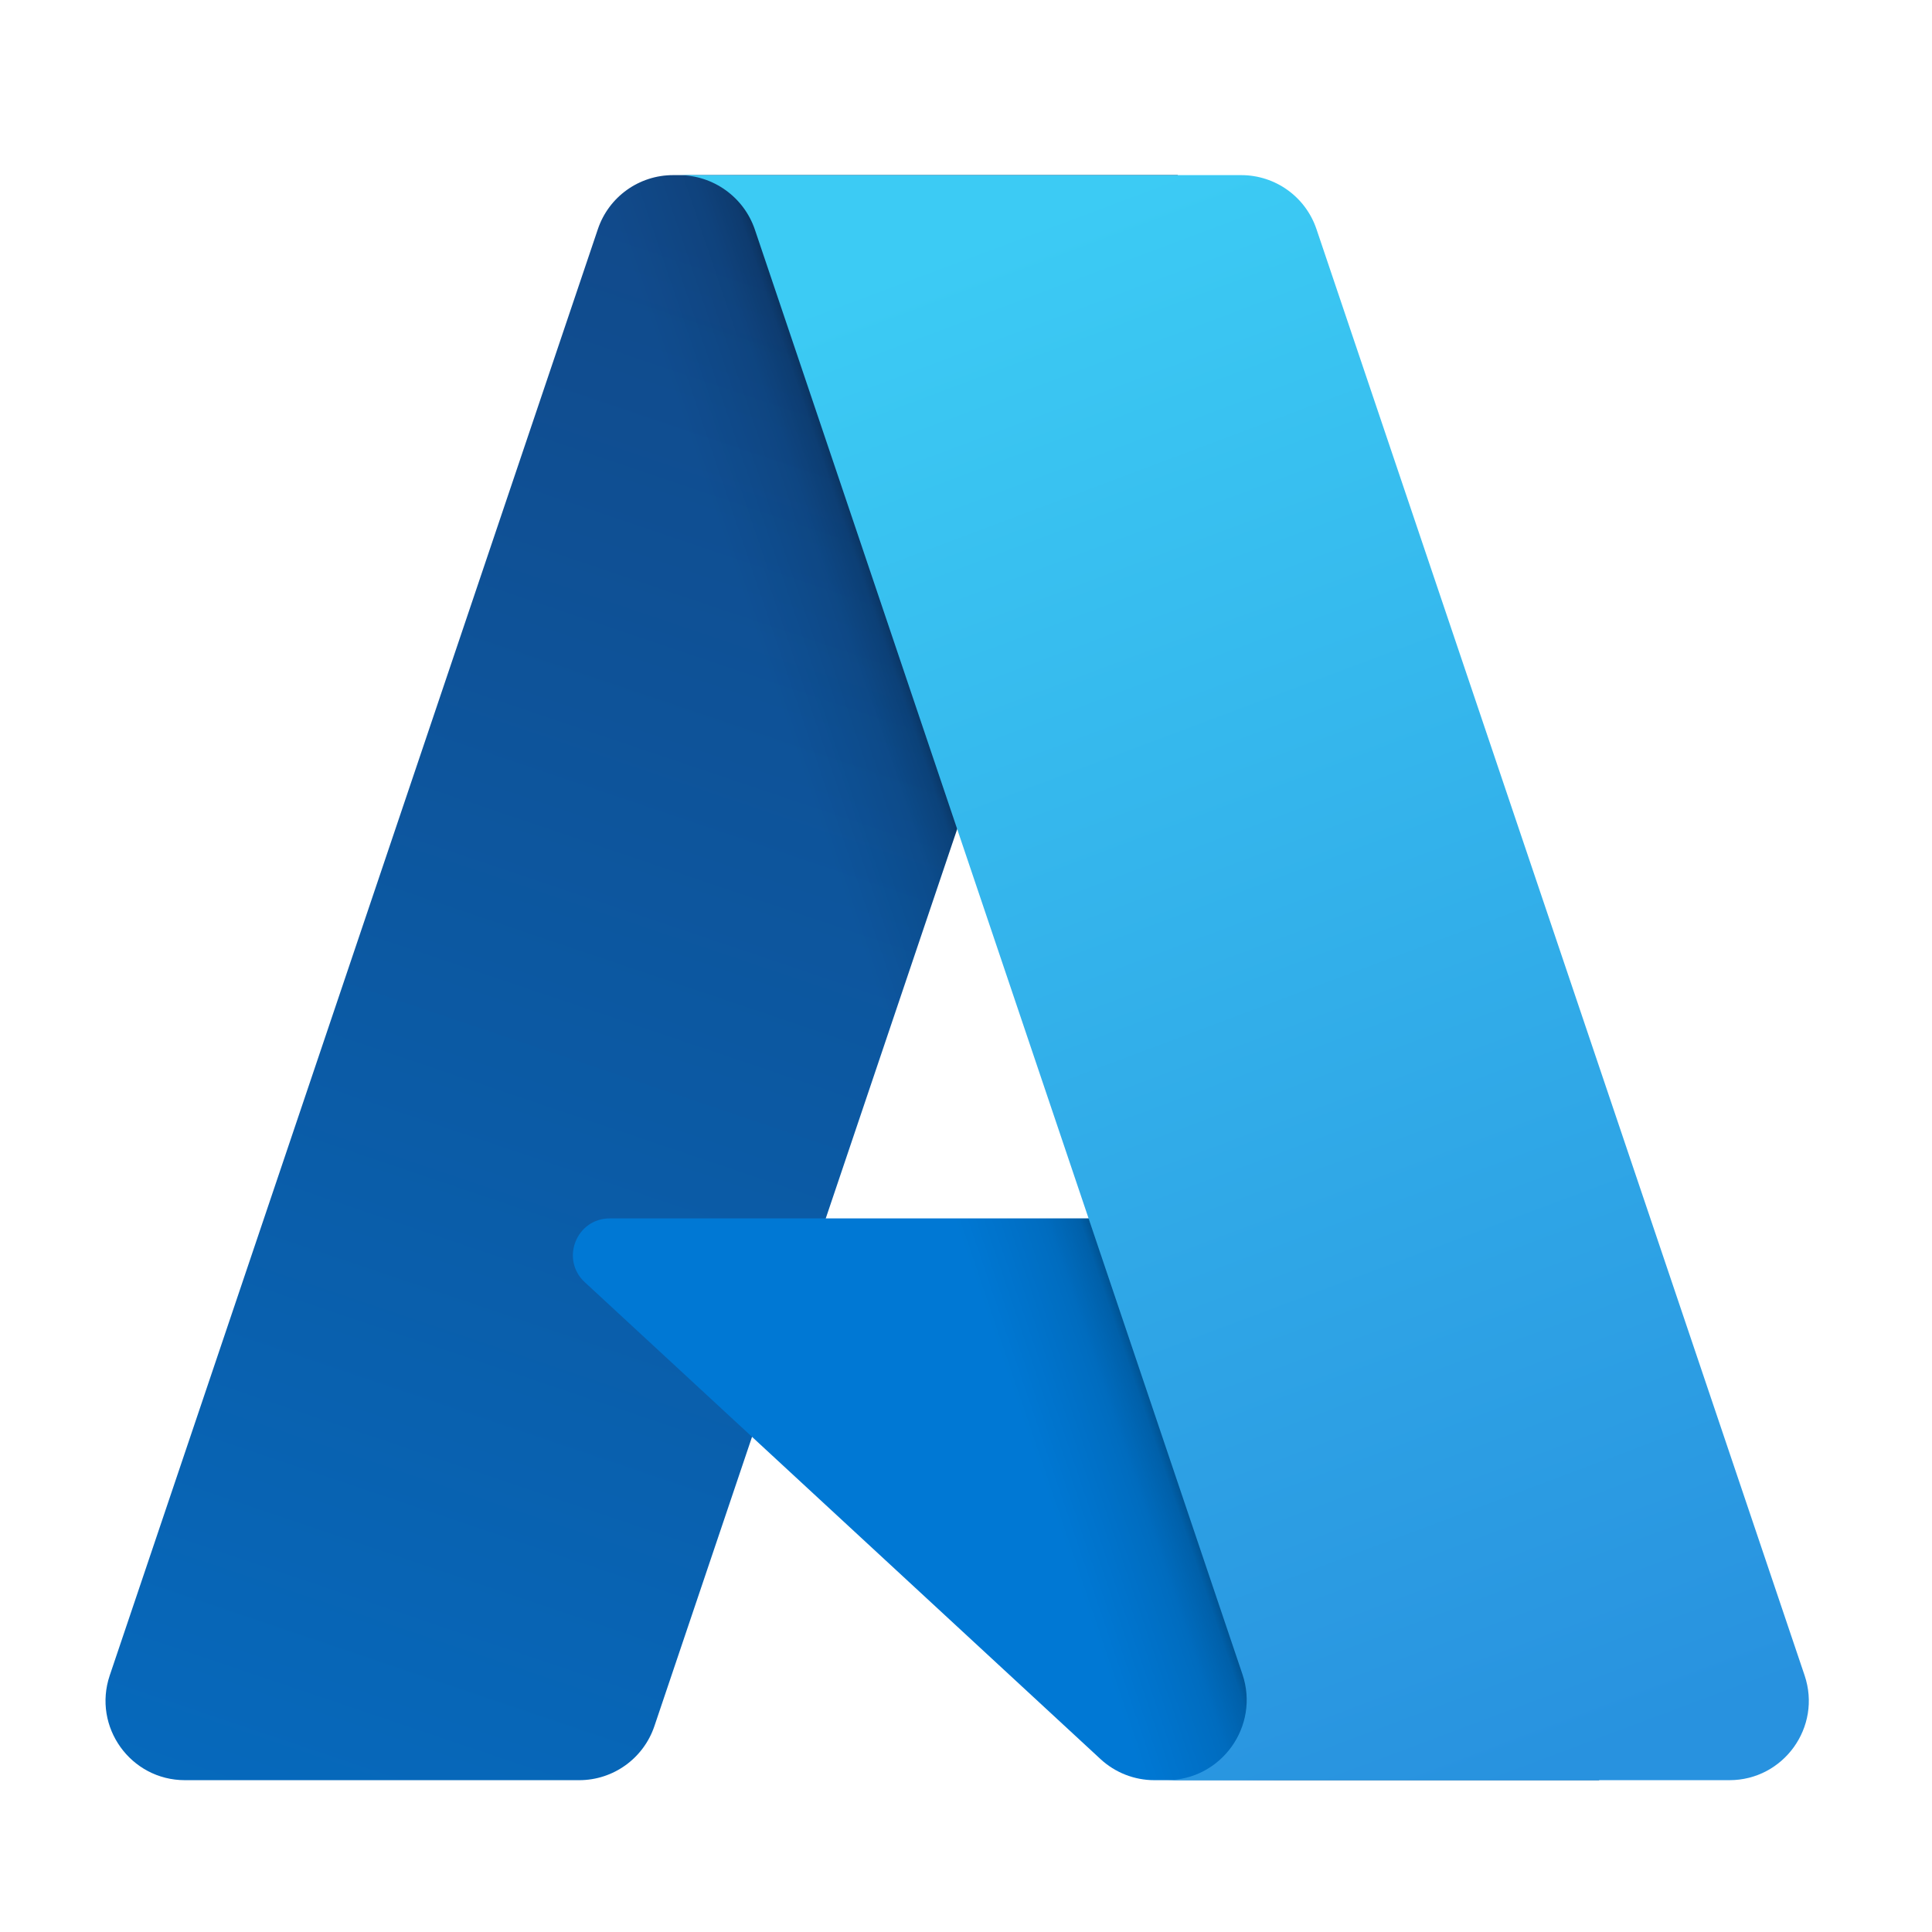
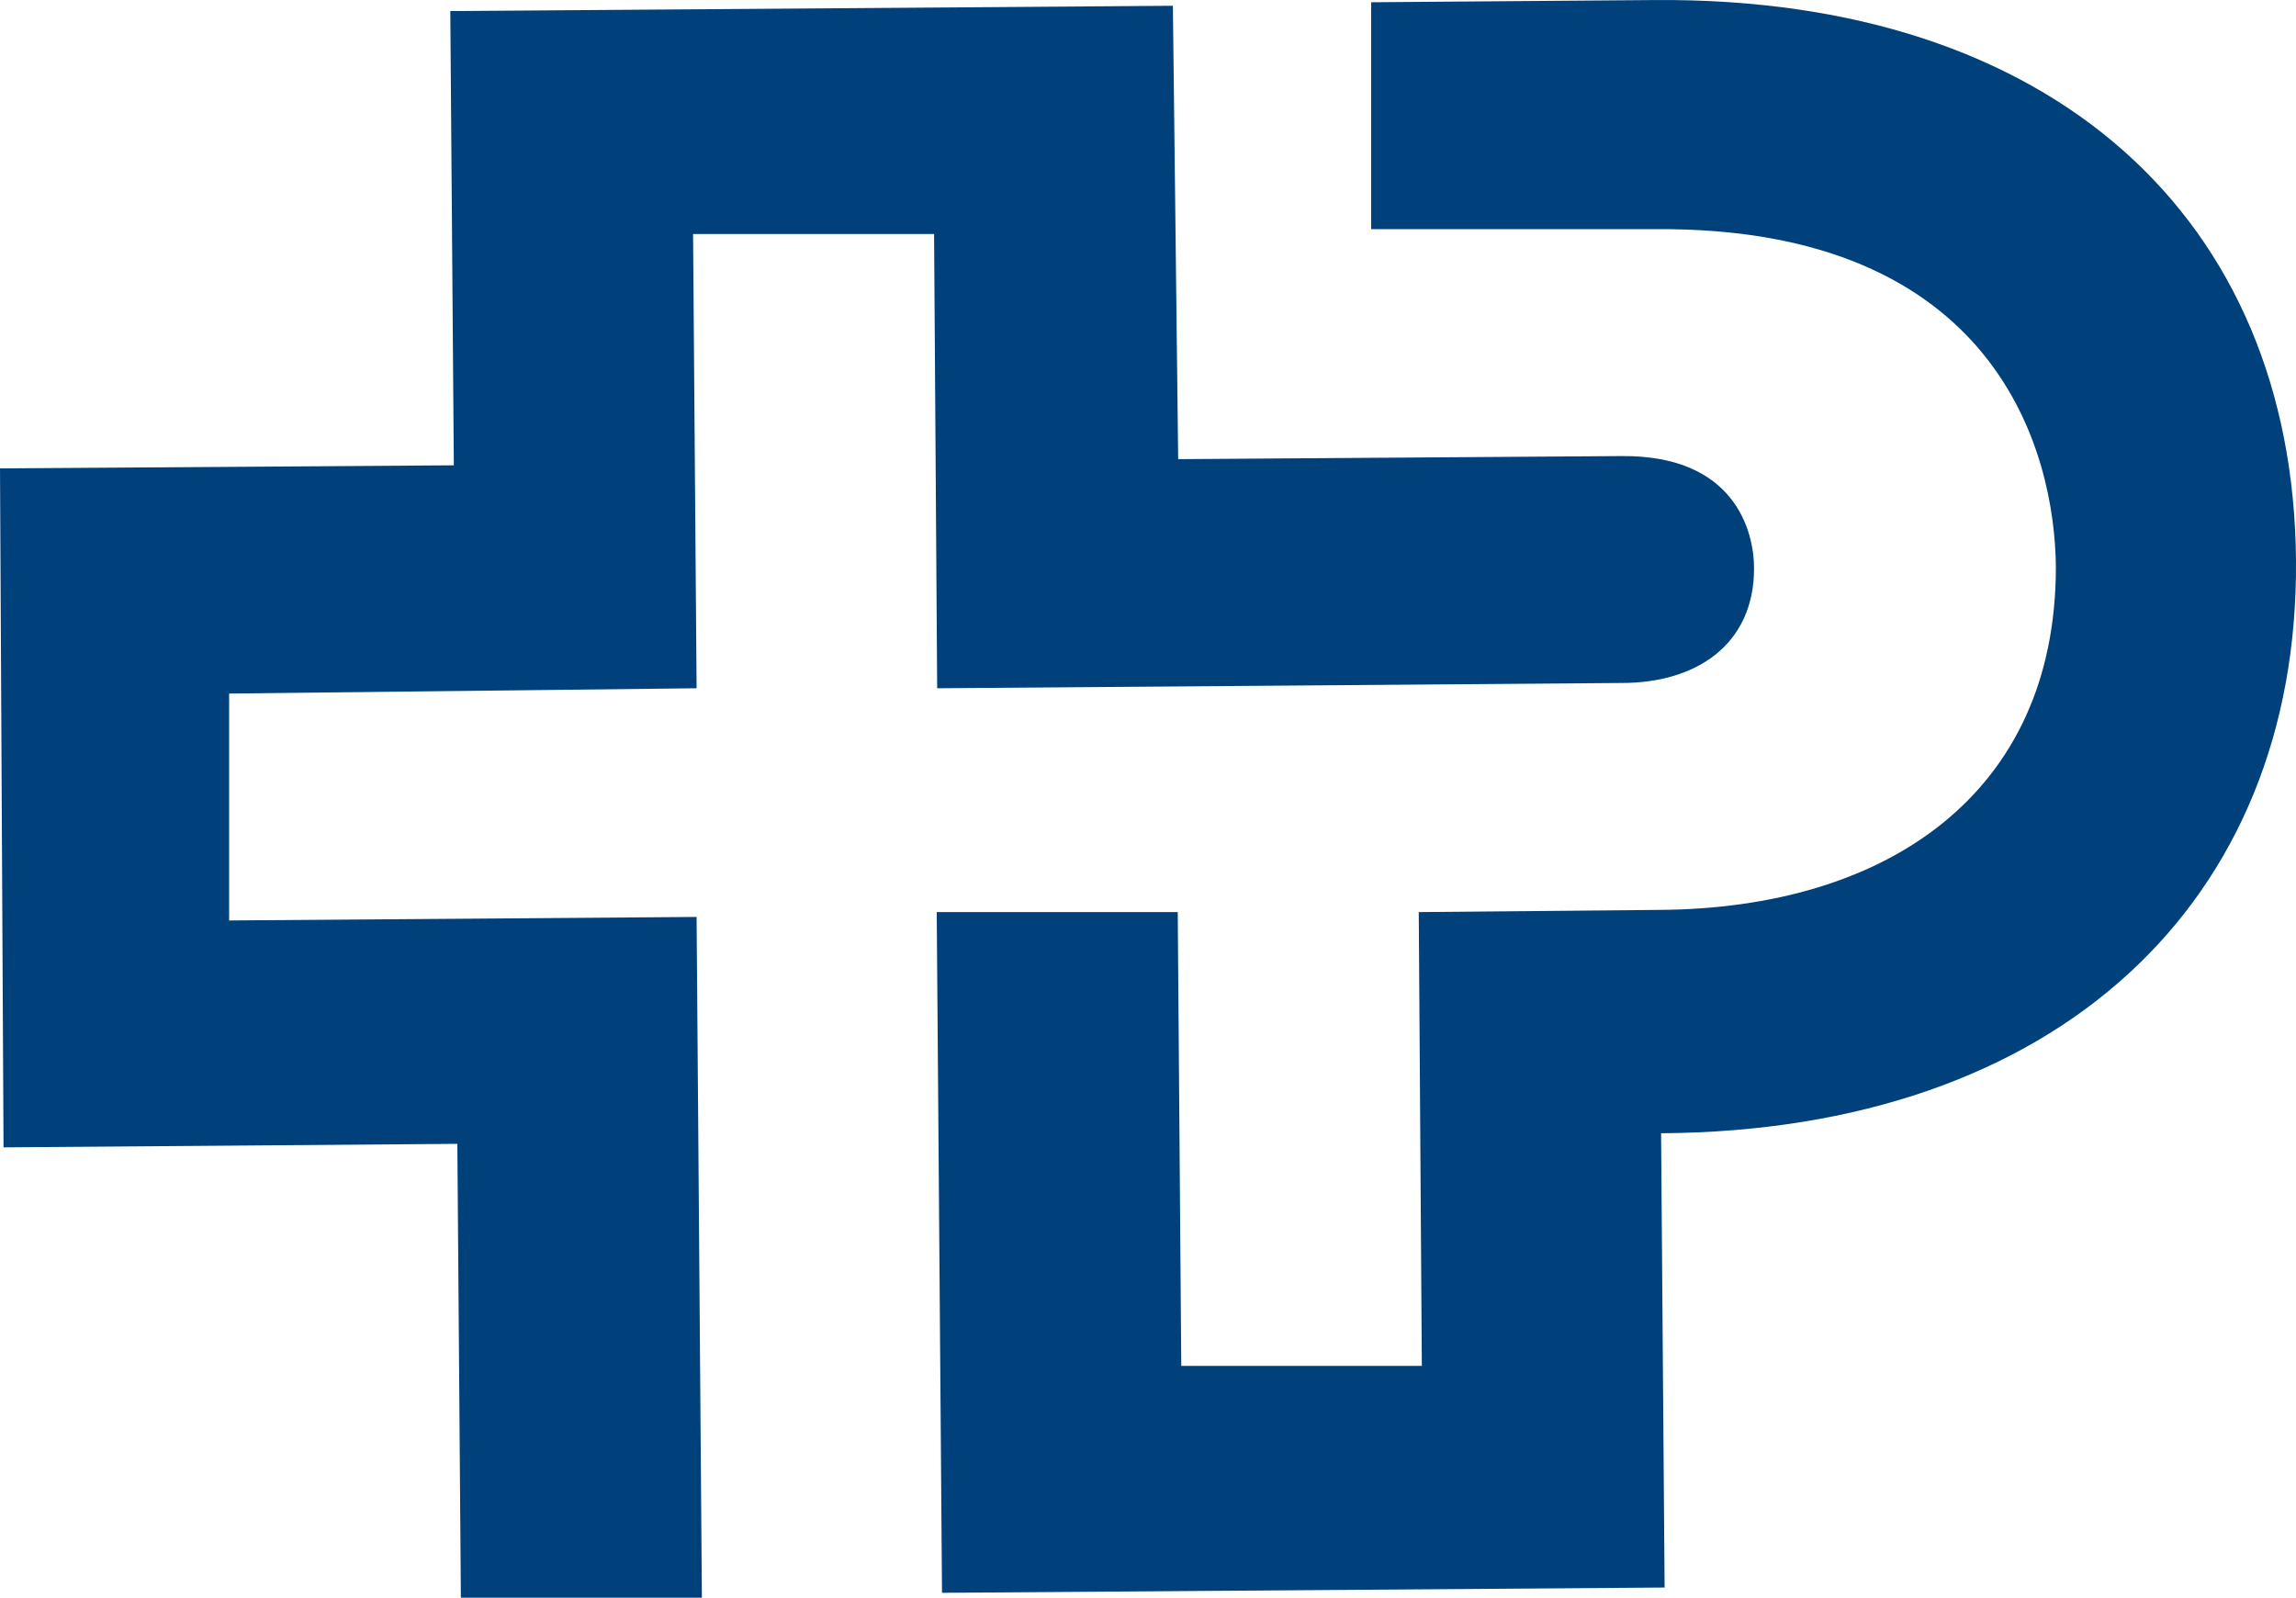
- <svg xmlns="http://www.w3.org/2000/svg" width="100%" height="100%" viewBox="0 0 65 65" fill="none">
-   <path d="M20.115 7.708C20.481 6.622 21.499 5.892 22.645 5.892H39.628L22.016 58.075C21.649 59.161 20.632 59.892 19.486 59.892H6.222C4.395 59.892 3.108 58.098 3.692 56.368L20.115 7.708Z" fill="url(#paint0_linear_2532_530598)" />
-   <path d="M47.224 40.992H20.514C19.388 40.992 18.847 42.374 19.674 43.138L37.025 59.182C37.519 59.639 38.166 59.892 38.838 59.892H53.803L47.224 40.992Z" fill="#0078D4" />
-   <path d="M22.645 5.892C21.499 5.892 20.481 6.622 20.115 7.708L3.692 56.368C3.108 58.098 4.395 59.892 6.222 59.892H19.486C20.631 59.892 21.649 59.161 22.016 58.075L25.283 48.394L36.834 59.174C37.328 59.635 37.979 59.892 38.655 59.892H53.803L47.224 40.992H27.781L39.628 5.892H22.645Z" fill="url(#paint1_linear_2532_530598)" />
-   <path d="M44.291 7.708C43.925 6.622 42.907 5.892 41.761 5.892H22.753H22.84C23.998 5.892 25.027 6.631 25.398 7.728L41.8 56.328C42.391 58.078 41.089 59.892 39.242 59.892H38.953H58.184C60.01 59.892 61.298 58.098 60.714 56.368L44.291 7.708Z" fill="url(#paint2_linear_2532_530598)" />
+ <svg xmlns="http://www.w3.org/2000/svg" id="Ebene_1" data-name="Ebene 1" viewBox="78.92 36.869 52.11 36.261">
  <defs>
-     <linearGradient id="paint0_linear_2532_530598" x1="22.551" y1="7.761" x2="4.939" y2="59.79" gradientUnits="userSpaceOnUse">
-       <stop stop-color="#114A8B" />
-       <stop offset="1" stop-color="#0669BC" />
-     </linearGradient>
-     <linearGradient id="paint1_linear_2532_530598" x1="36.622" y1="40.997" x2="32.551" y2="42.374" gradientUnits="userSpaceOnUse">
-       <stop stop-opacity="0.3" />
-       <stop offset="0.071" stop-opacity="0.2" />
-       <stop offset="0.321" stop-opacity="0.1" />
-       <stop offset="0.623" stop-opacity="0.05" />
-       <stop offset="1" stop-opacity="0" />
-     </linearGradient>
-     <linearGradient id="paint2_linear_2532_530598" x1="33.716" y1="7.761" x2="53.049" y2="59.267" gradientUnits="userSpaceOnUse">
-       <stop stop-color="#3CCBF4" />
-       <stop offset="1" stop-color="#2892DF" />
-     </linearGradient>
+     <style>.cls-1{fill:#00417b;}</style>
  </defs>
+   <path class="cls-1" d="M116.48,36.87l-6.44.05,0,5.15,6.44,0c7.77-.06,9.08,5.08,9.1,7.67,0,5.16-3.86,7.75-9,7.78l-5.46.05.07,10.3-5.46,0-.08-10.3-5.47,0,.12,15.45,16.4-.12-.08-10.31c9-.06,14.47-5.25,14.41-13S125.52,36.8,116.48,36.87Z" />
+   <path class="cls-1" d="M94.73,52.49l-.08-10.31,5.47,0,.07,10.31,15.54-.12c1.7,0,3-.88,3-2.6,0-.85-.44-2.57-3-2.55l-10.07.07L105.54,37l-16.4.12.08,10.31-10.3.07L79,62.91l10.3-.08.08,10.3,5.47,0-.12-15.45-10.61.08,0-5.15Z" />
</svg>
